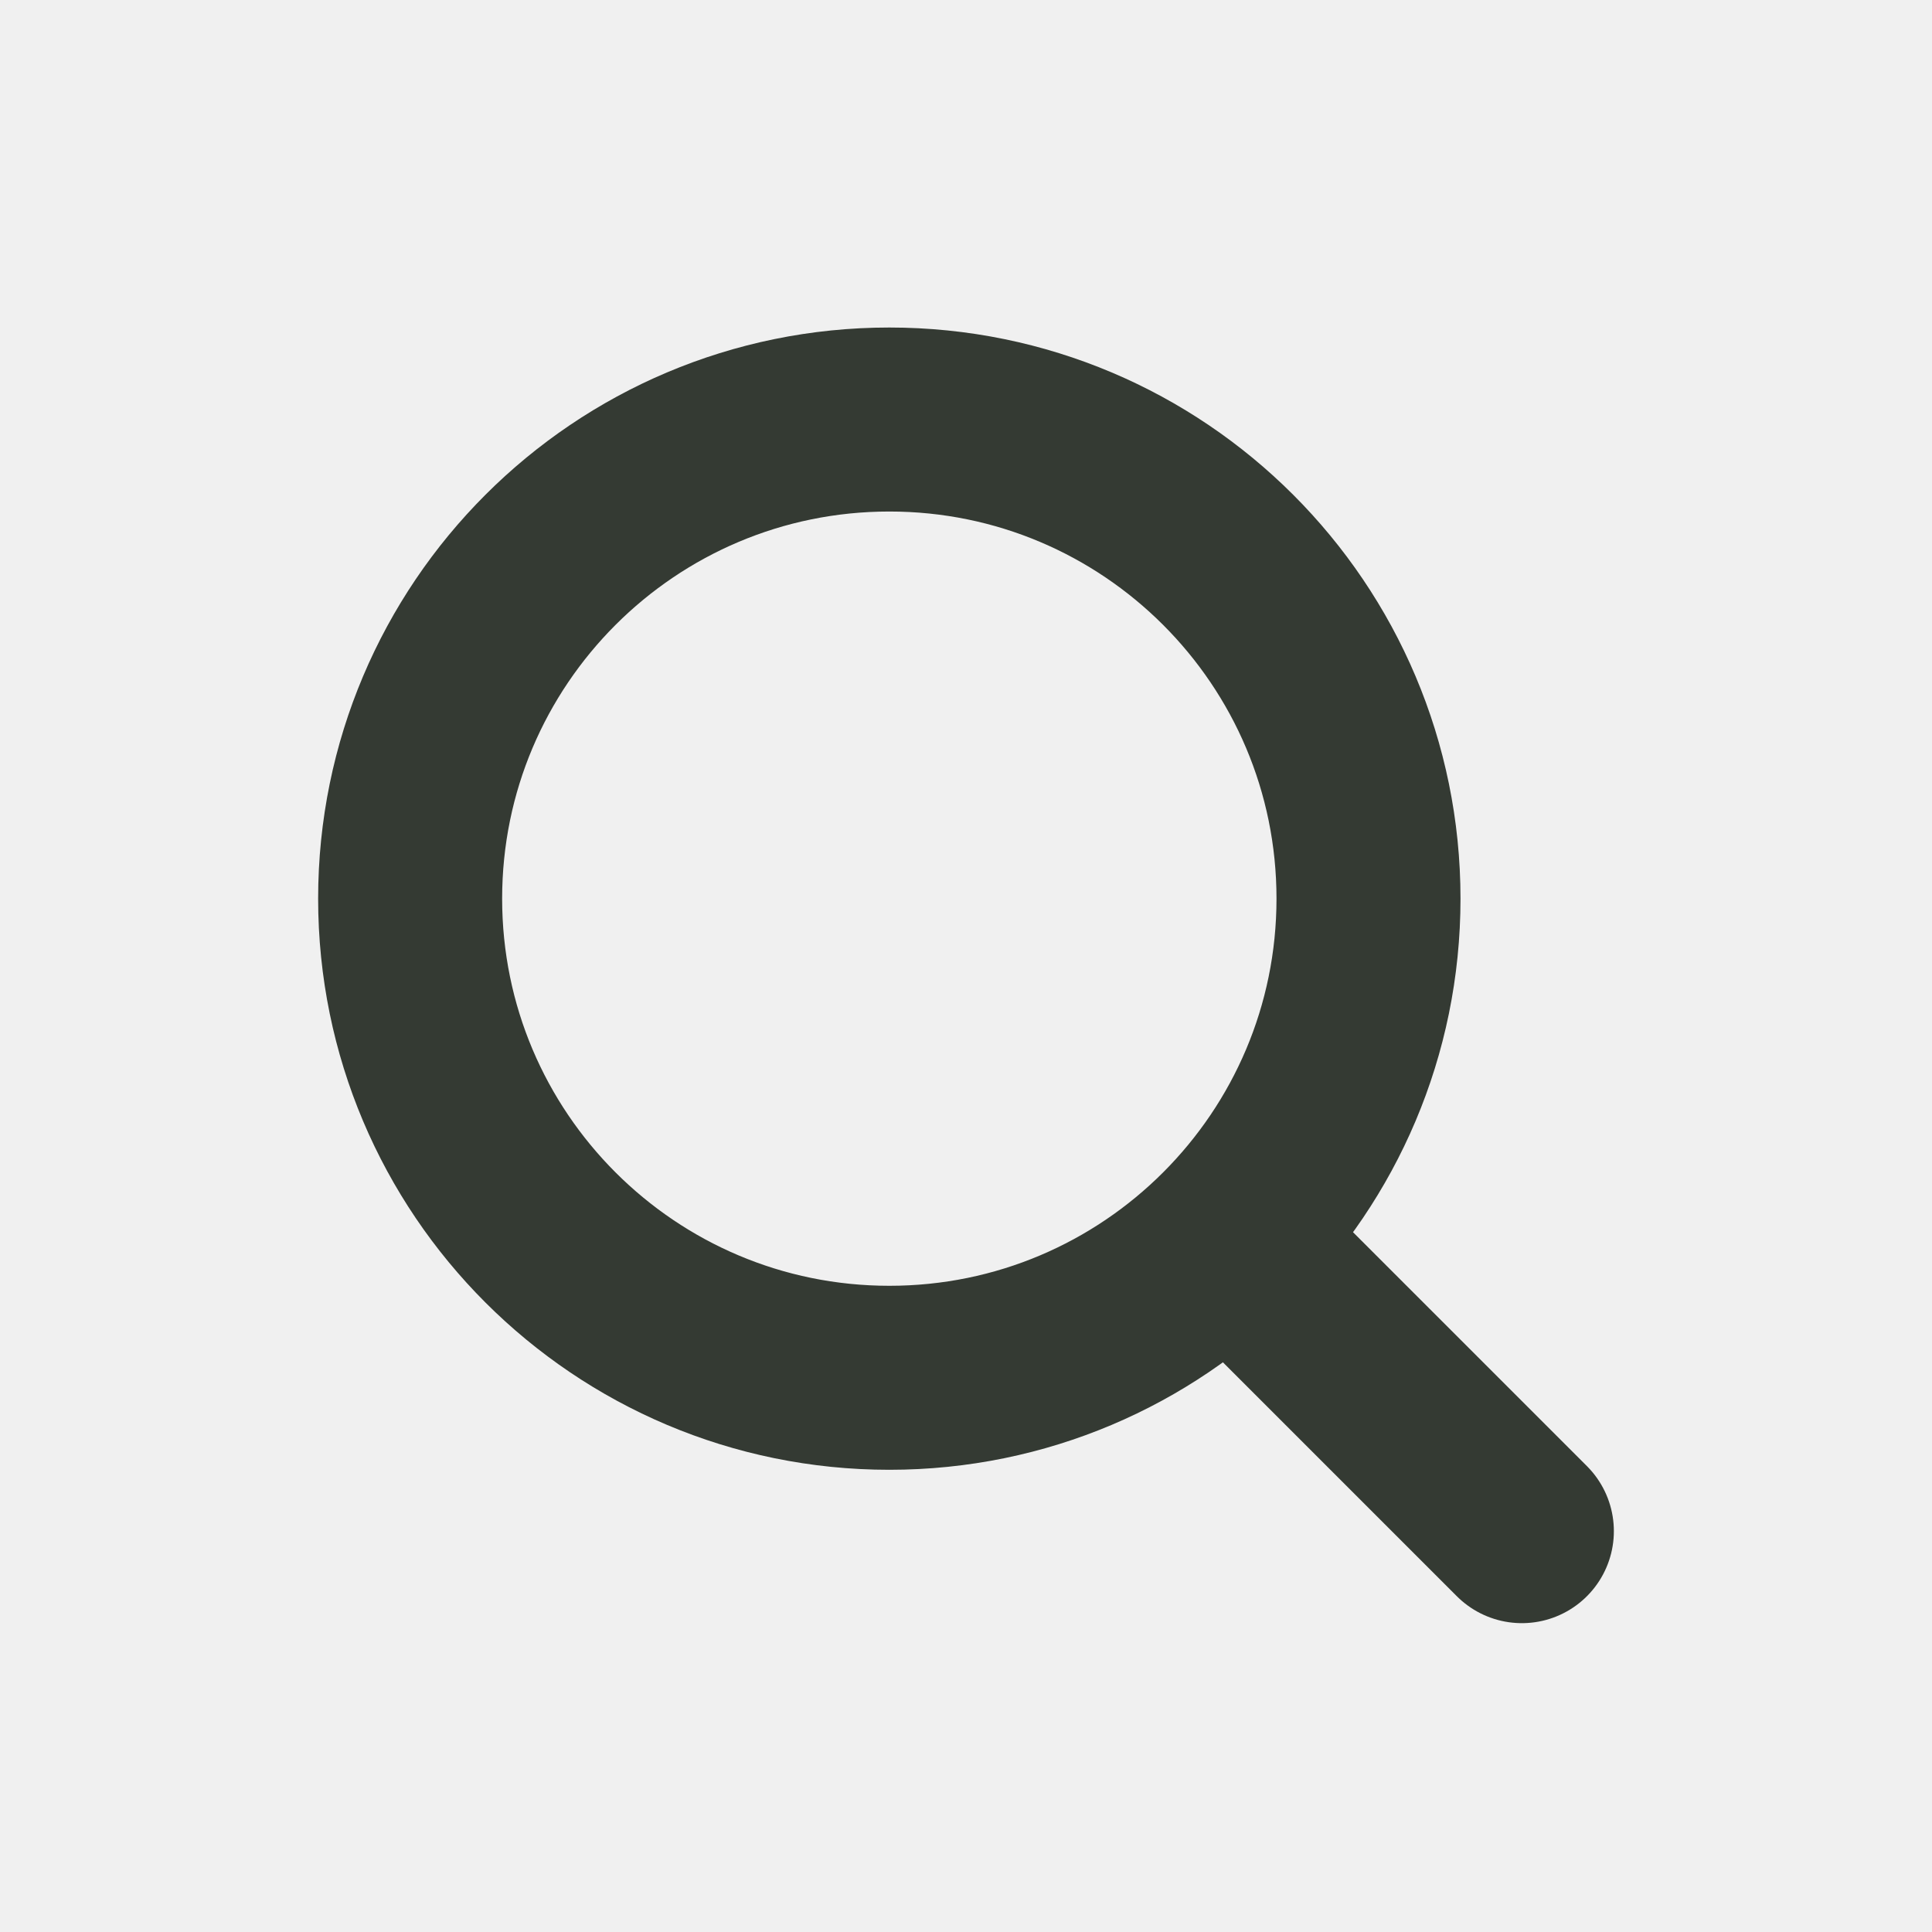
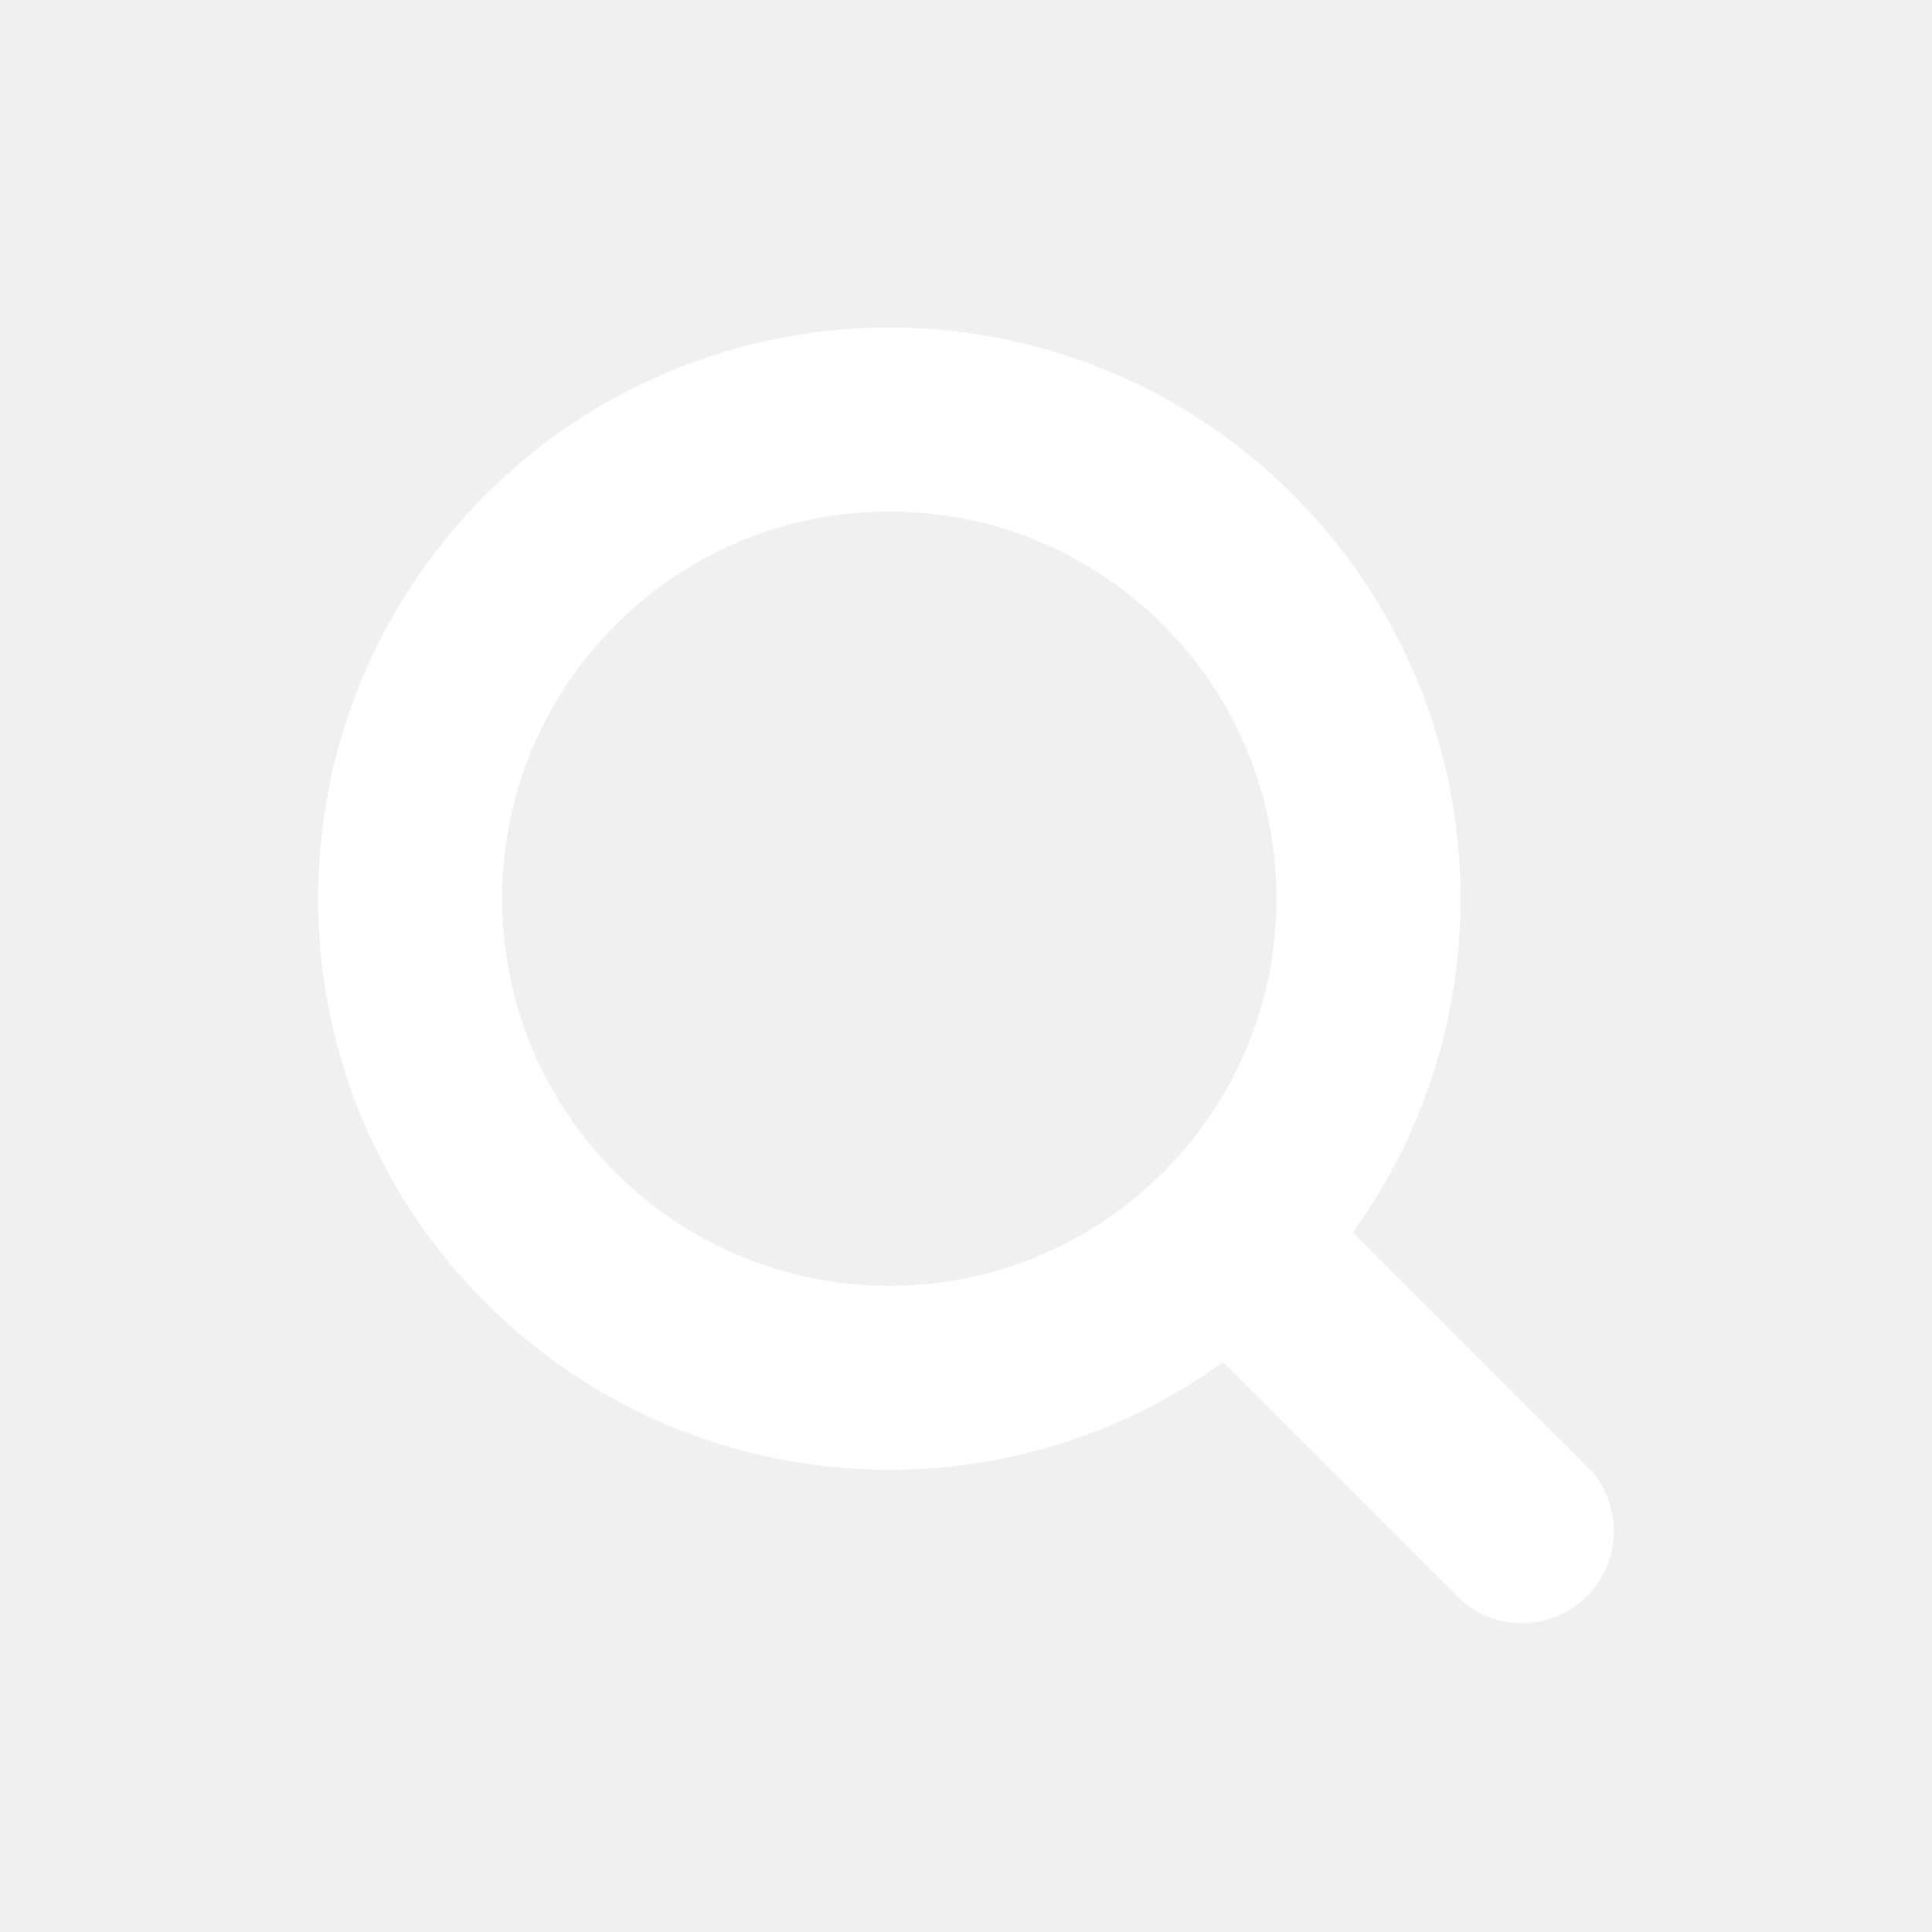
<svg xmlns="http://www.w3.org/2000/svg" width="21" height="21" viewBox="0 0 21 21" fill="none">
-   <path d="M16.542 16.643L13.417 13.518M4.458 9.768C4.458 6.891 6.79 4.56 9.667 4.56C12.543 4.56 14.875 6.891 14.875 9.768C14.875 12.645 12.543 14.976 9.667 14.976C6.79 14.976 4.458 12.645 4.458 9.768Z" stroke="#343A33" stroke-width="2" stroke-linecap="round" stroke-linejoin="round" />
+   <path d="M16.542 16.643L13.417 13.518M4.458 9.768C4.458 6.892 6.79 4.56 9.667 4.56C12.543 4.56 14.875 6.892 14.875 9.768C14.875 12.645 12.543 14.976 9.667 14.976C6.79 14.976 4.458 12.645 4.458 9.768Z" stroke="white" stroke-width="2" stroke-linecap="round" stroke-linejoin="round" />
</svg>
